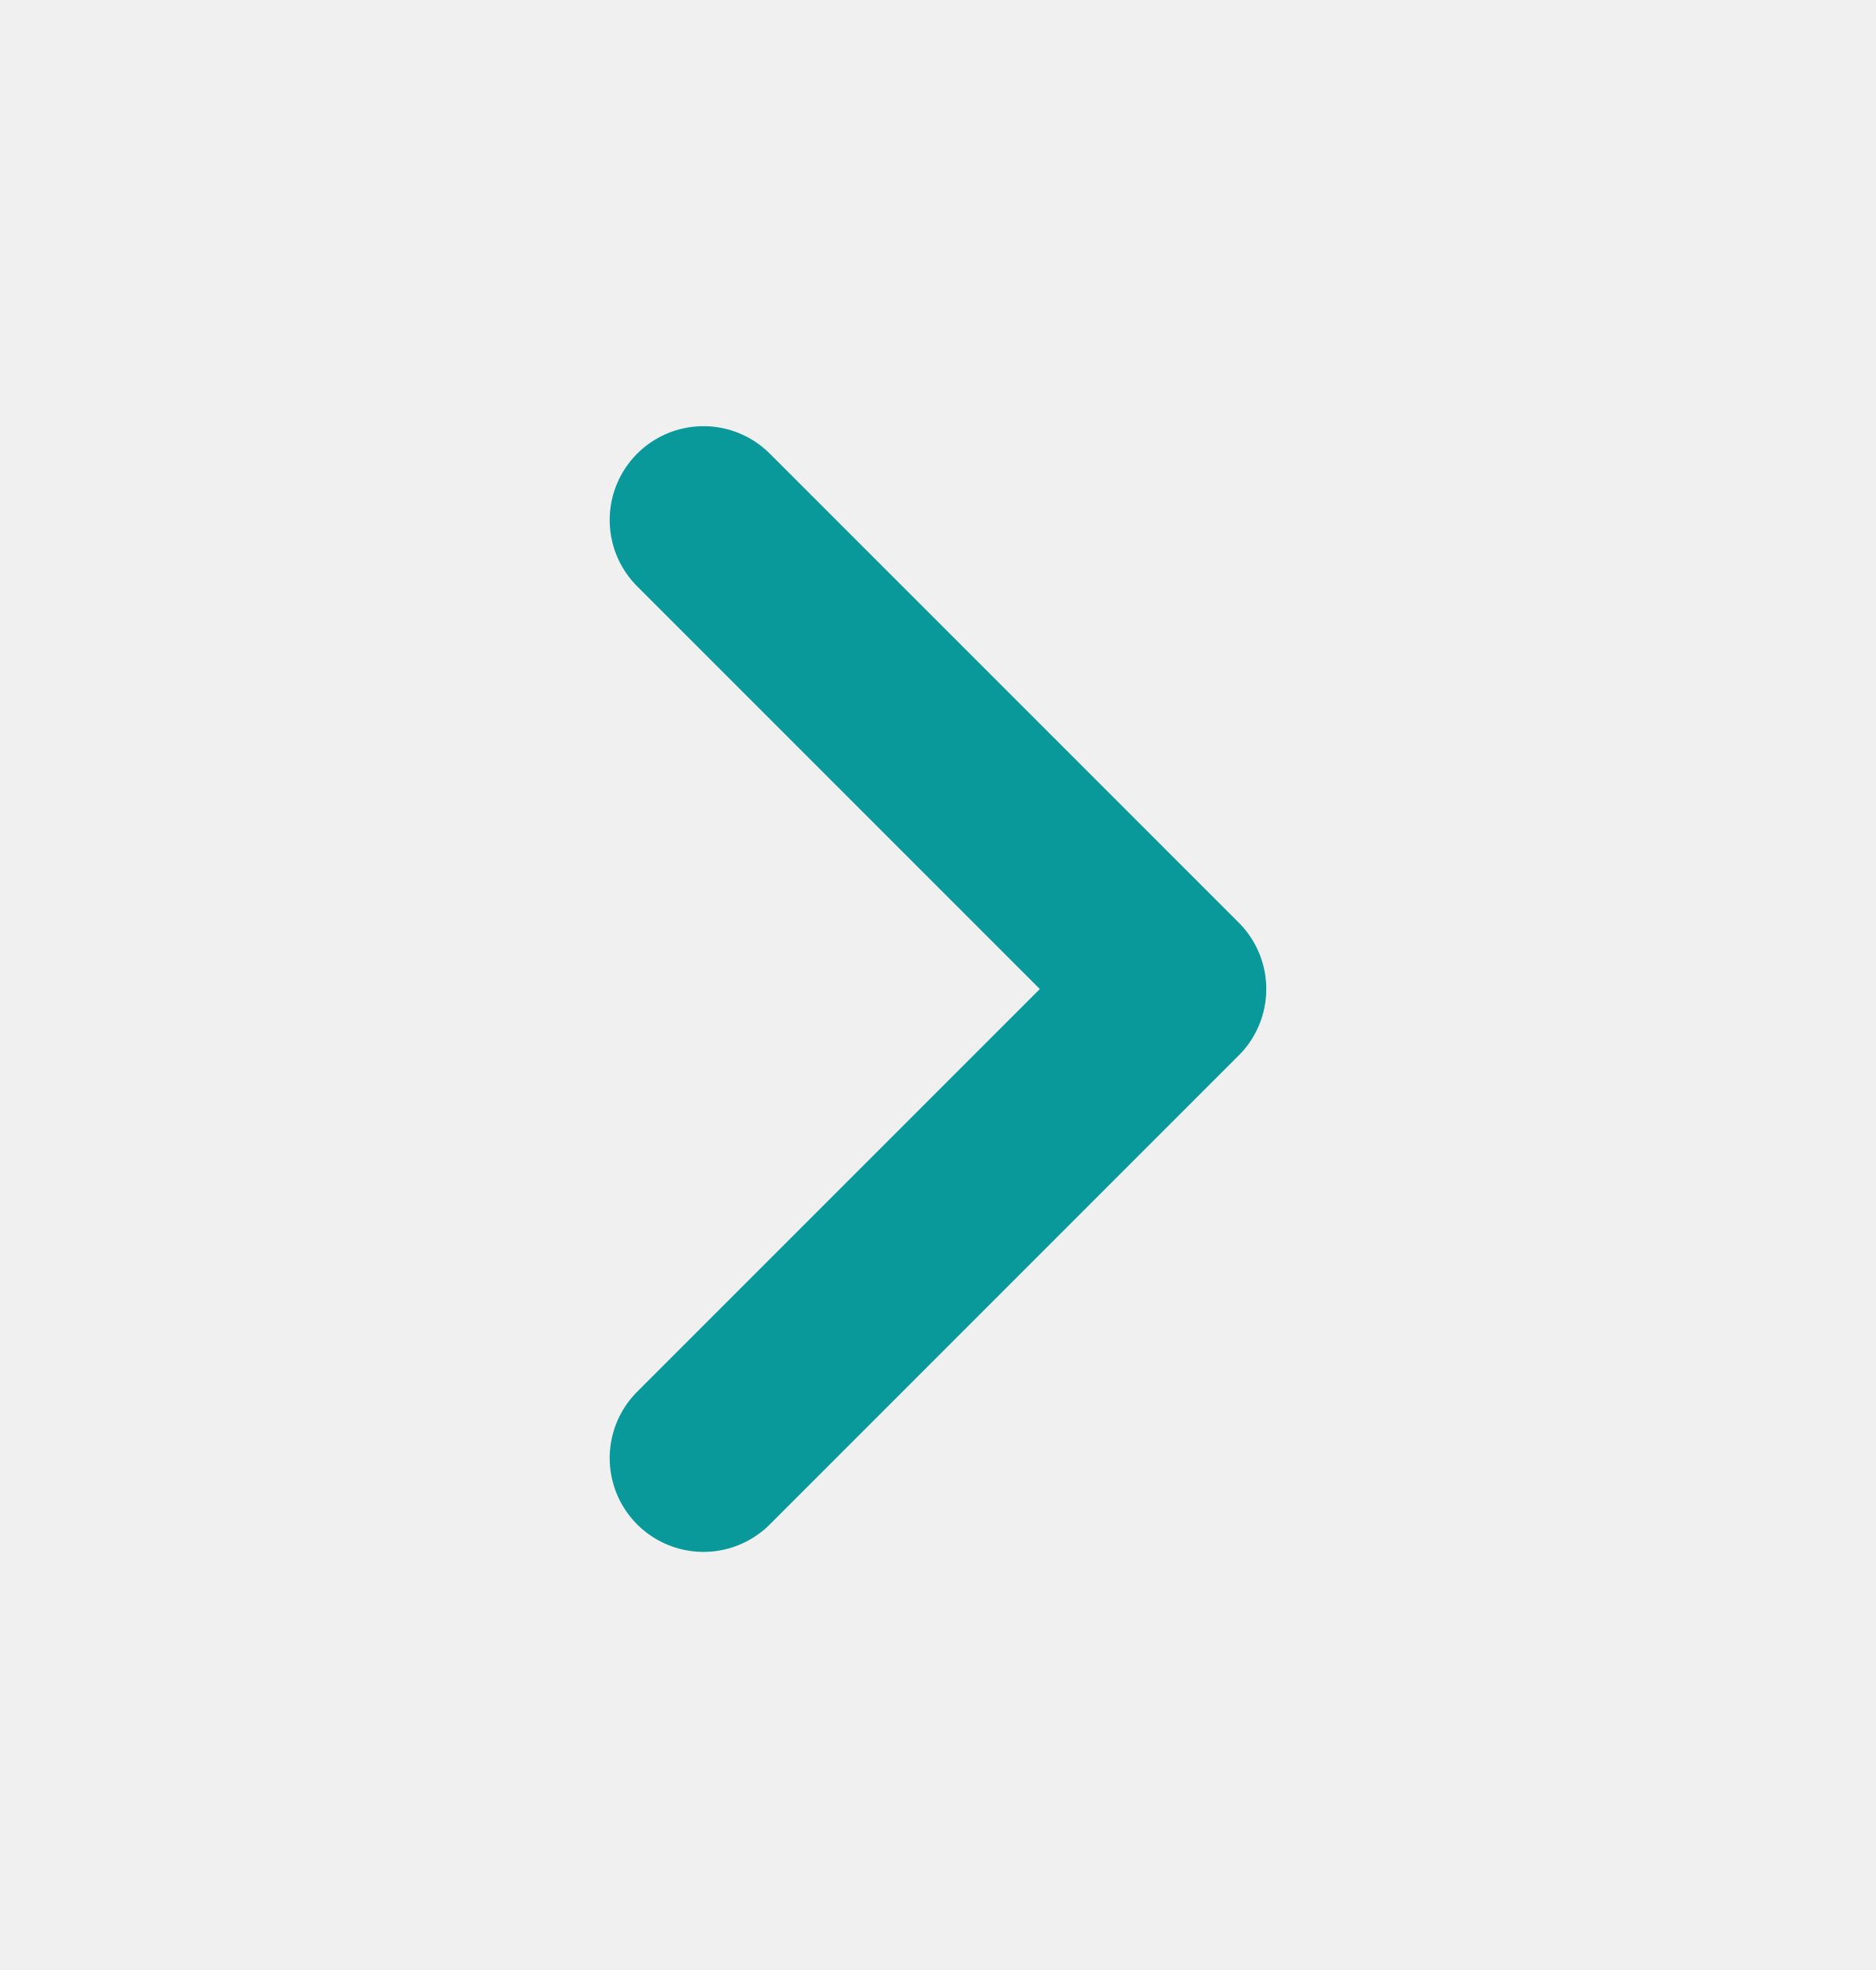
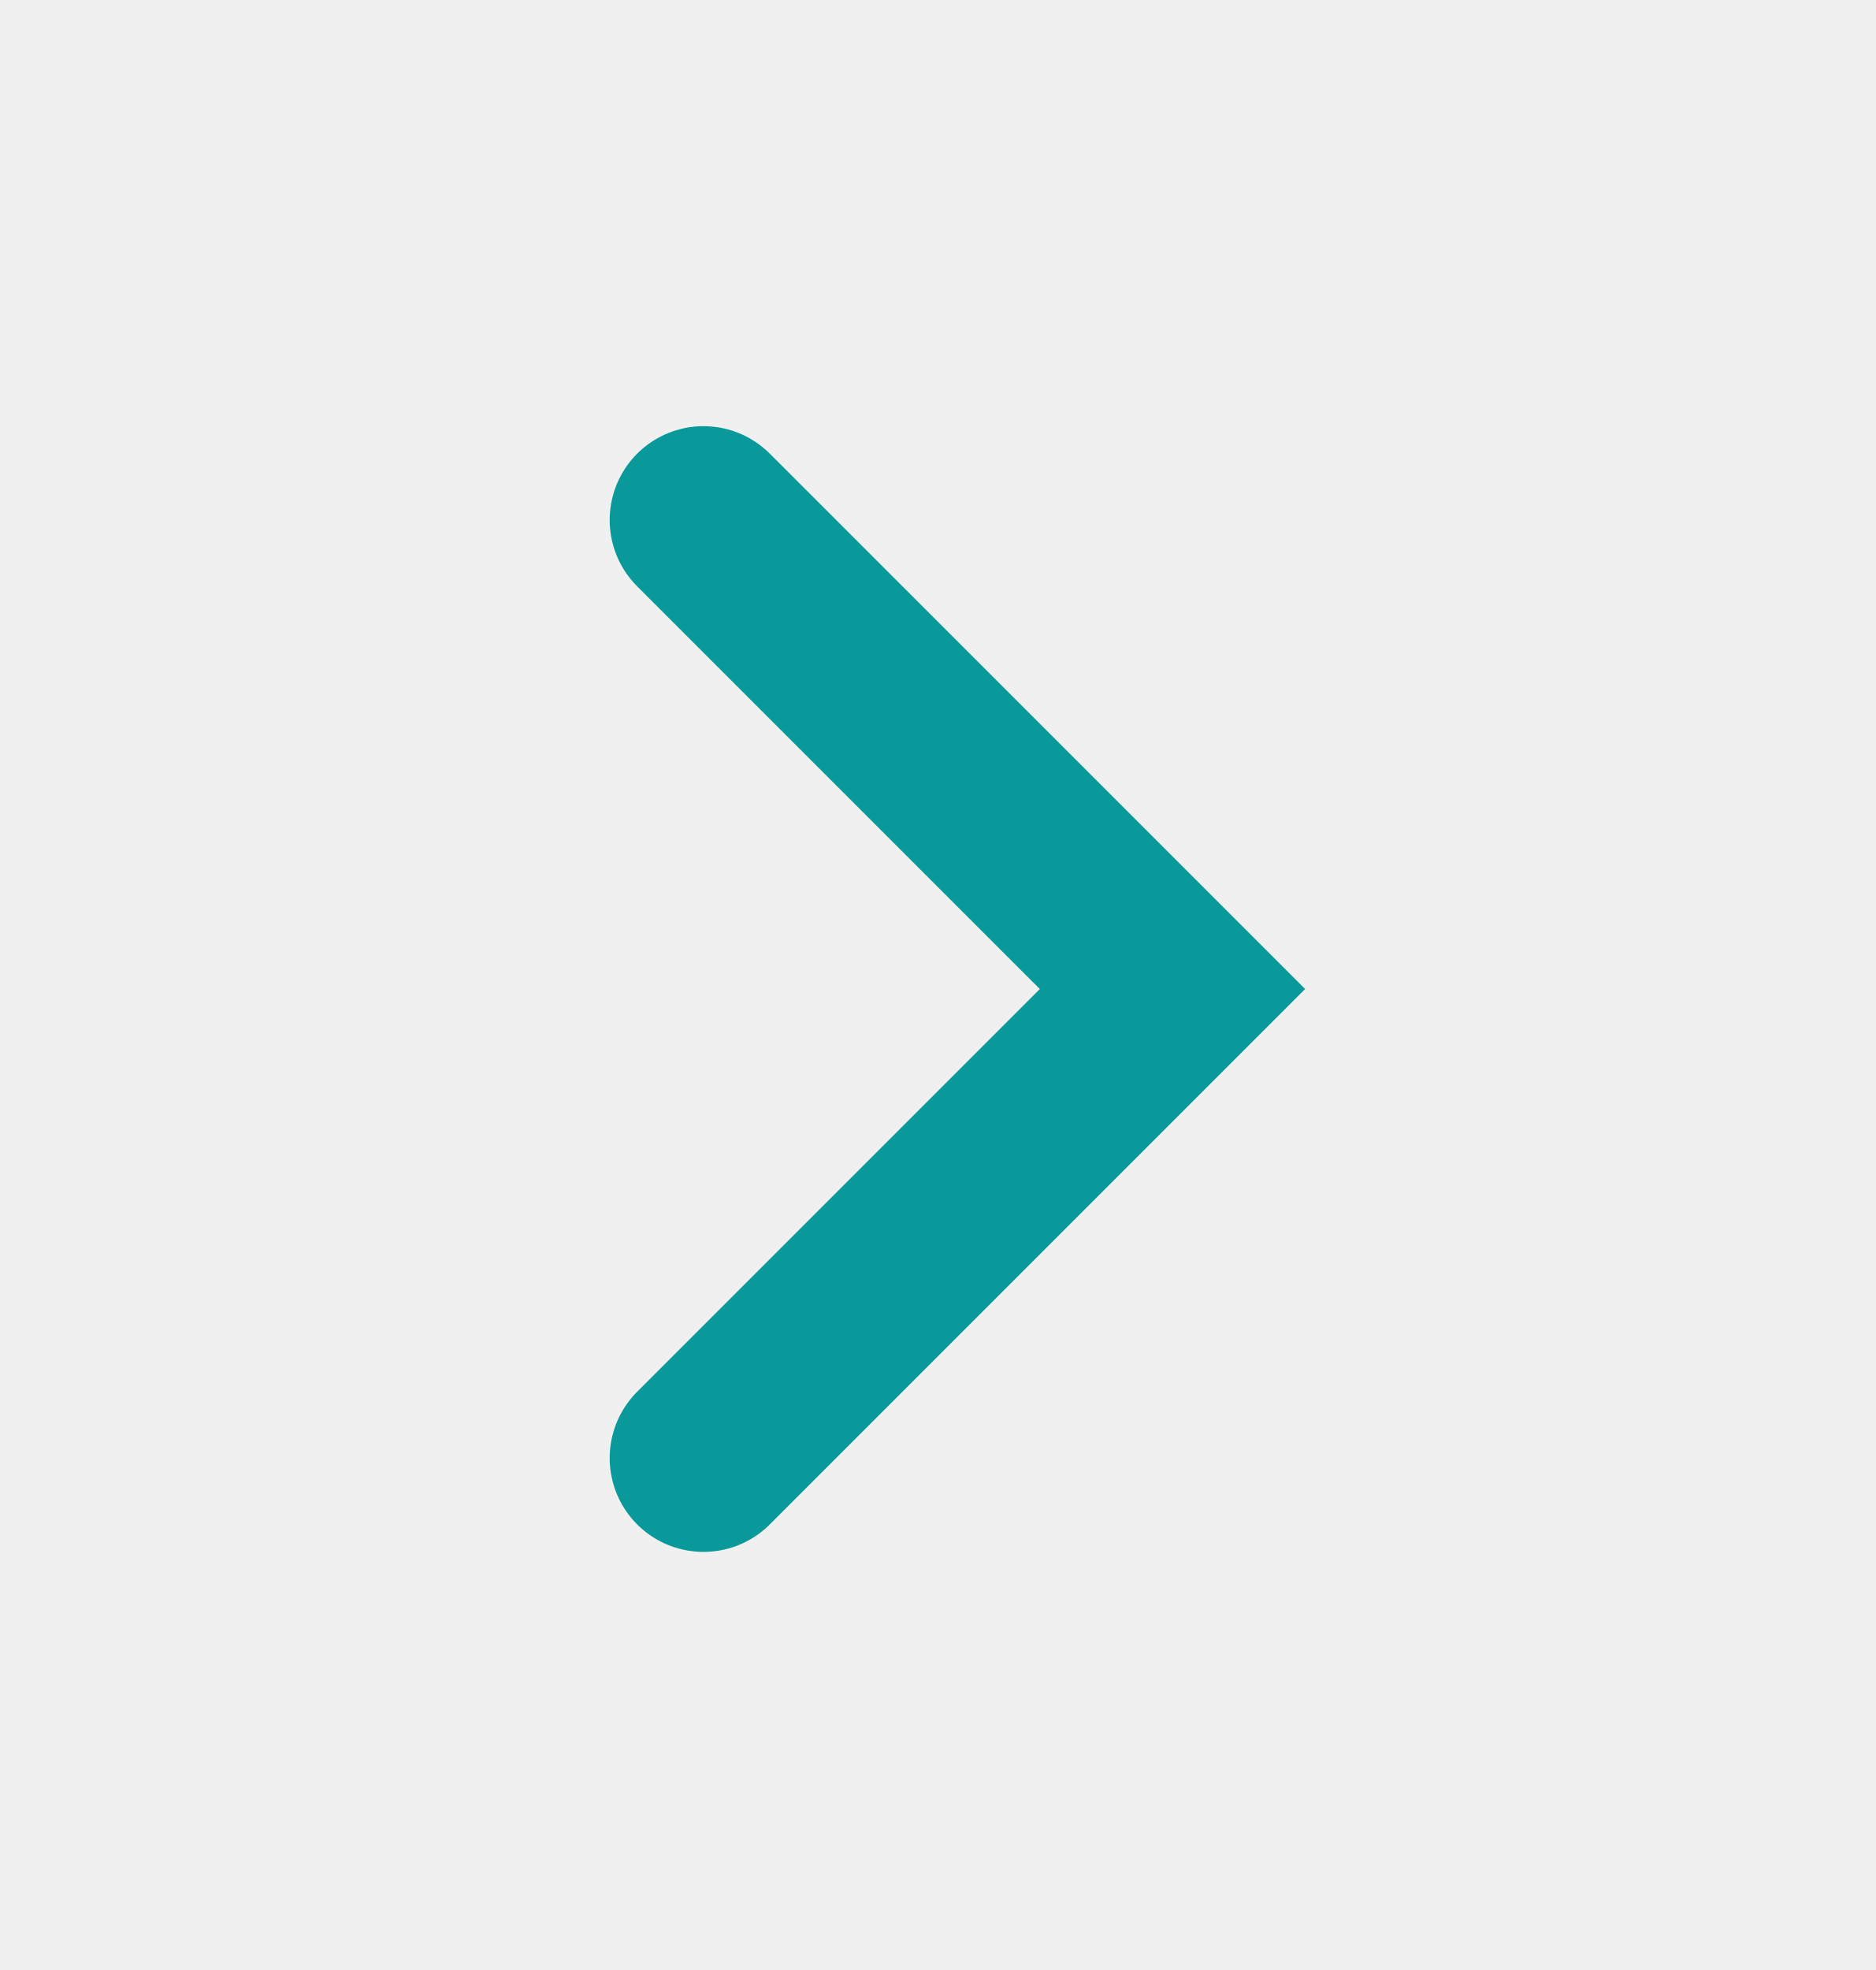
<svg xmlns="http://www.w3.org/2000/svg" width="20" height="21" viewBox="0 0 20 21" fill="none">
  <g clip-path="url(#clip0_935_277)">
-     <path d="M7.5 15.543L12.5 10.543L7.5 5.543" stroke="#09999A" stroke-width="2" stroke-linecap="round" stroke-linejoin="round" />
+     <path d="M7.5 15.543L12.5 10.543L7.5 5.543" stroke="#09999A" stroke-width="2" stroke-linecap="round" strokeLinejoin="round" />
  </g>
  <defs>
    <clipPath id="clip0_935_277">
      <rect width="20" height="20" fill="white" transform="translate(0 20.5427) rotate(-90)" />
    </clipPath>
  </defs>
</svg>
